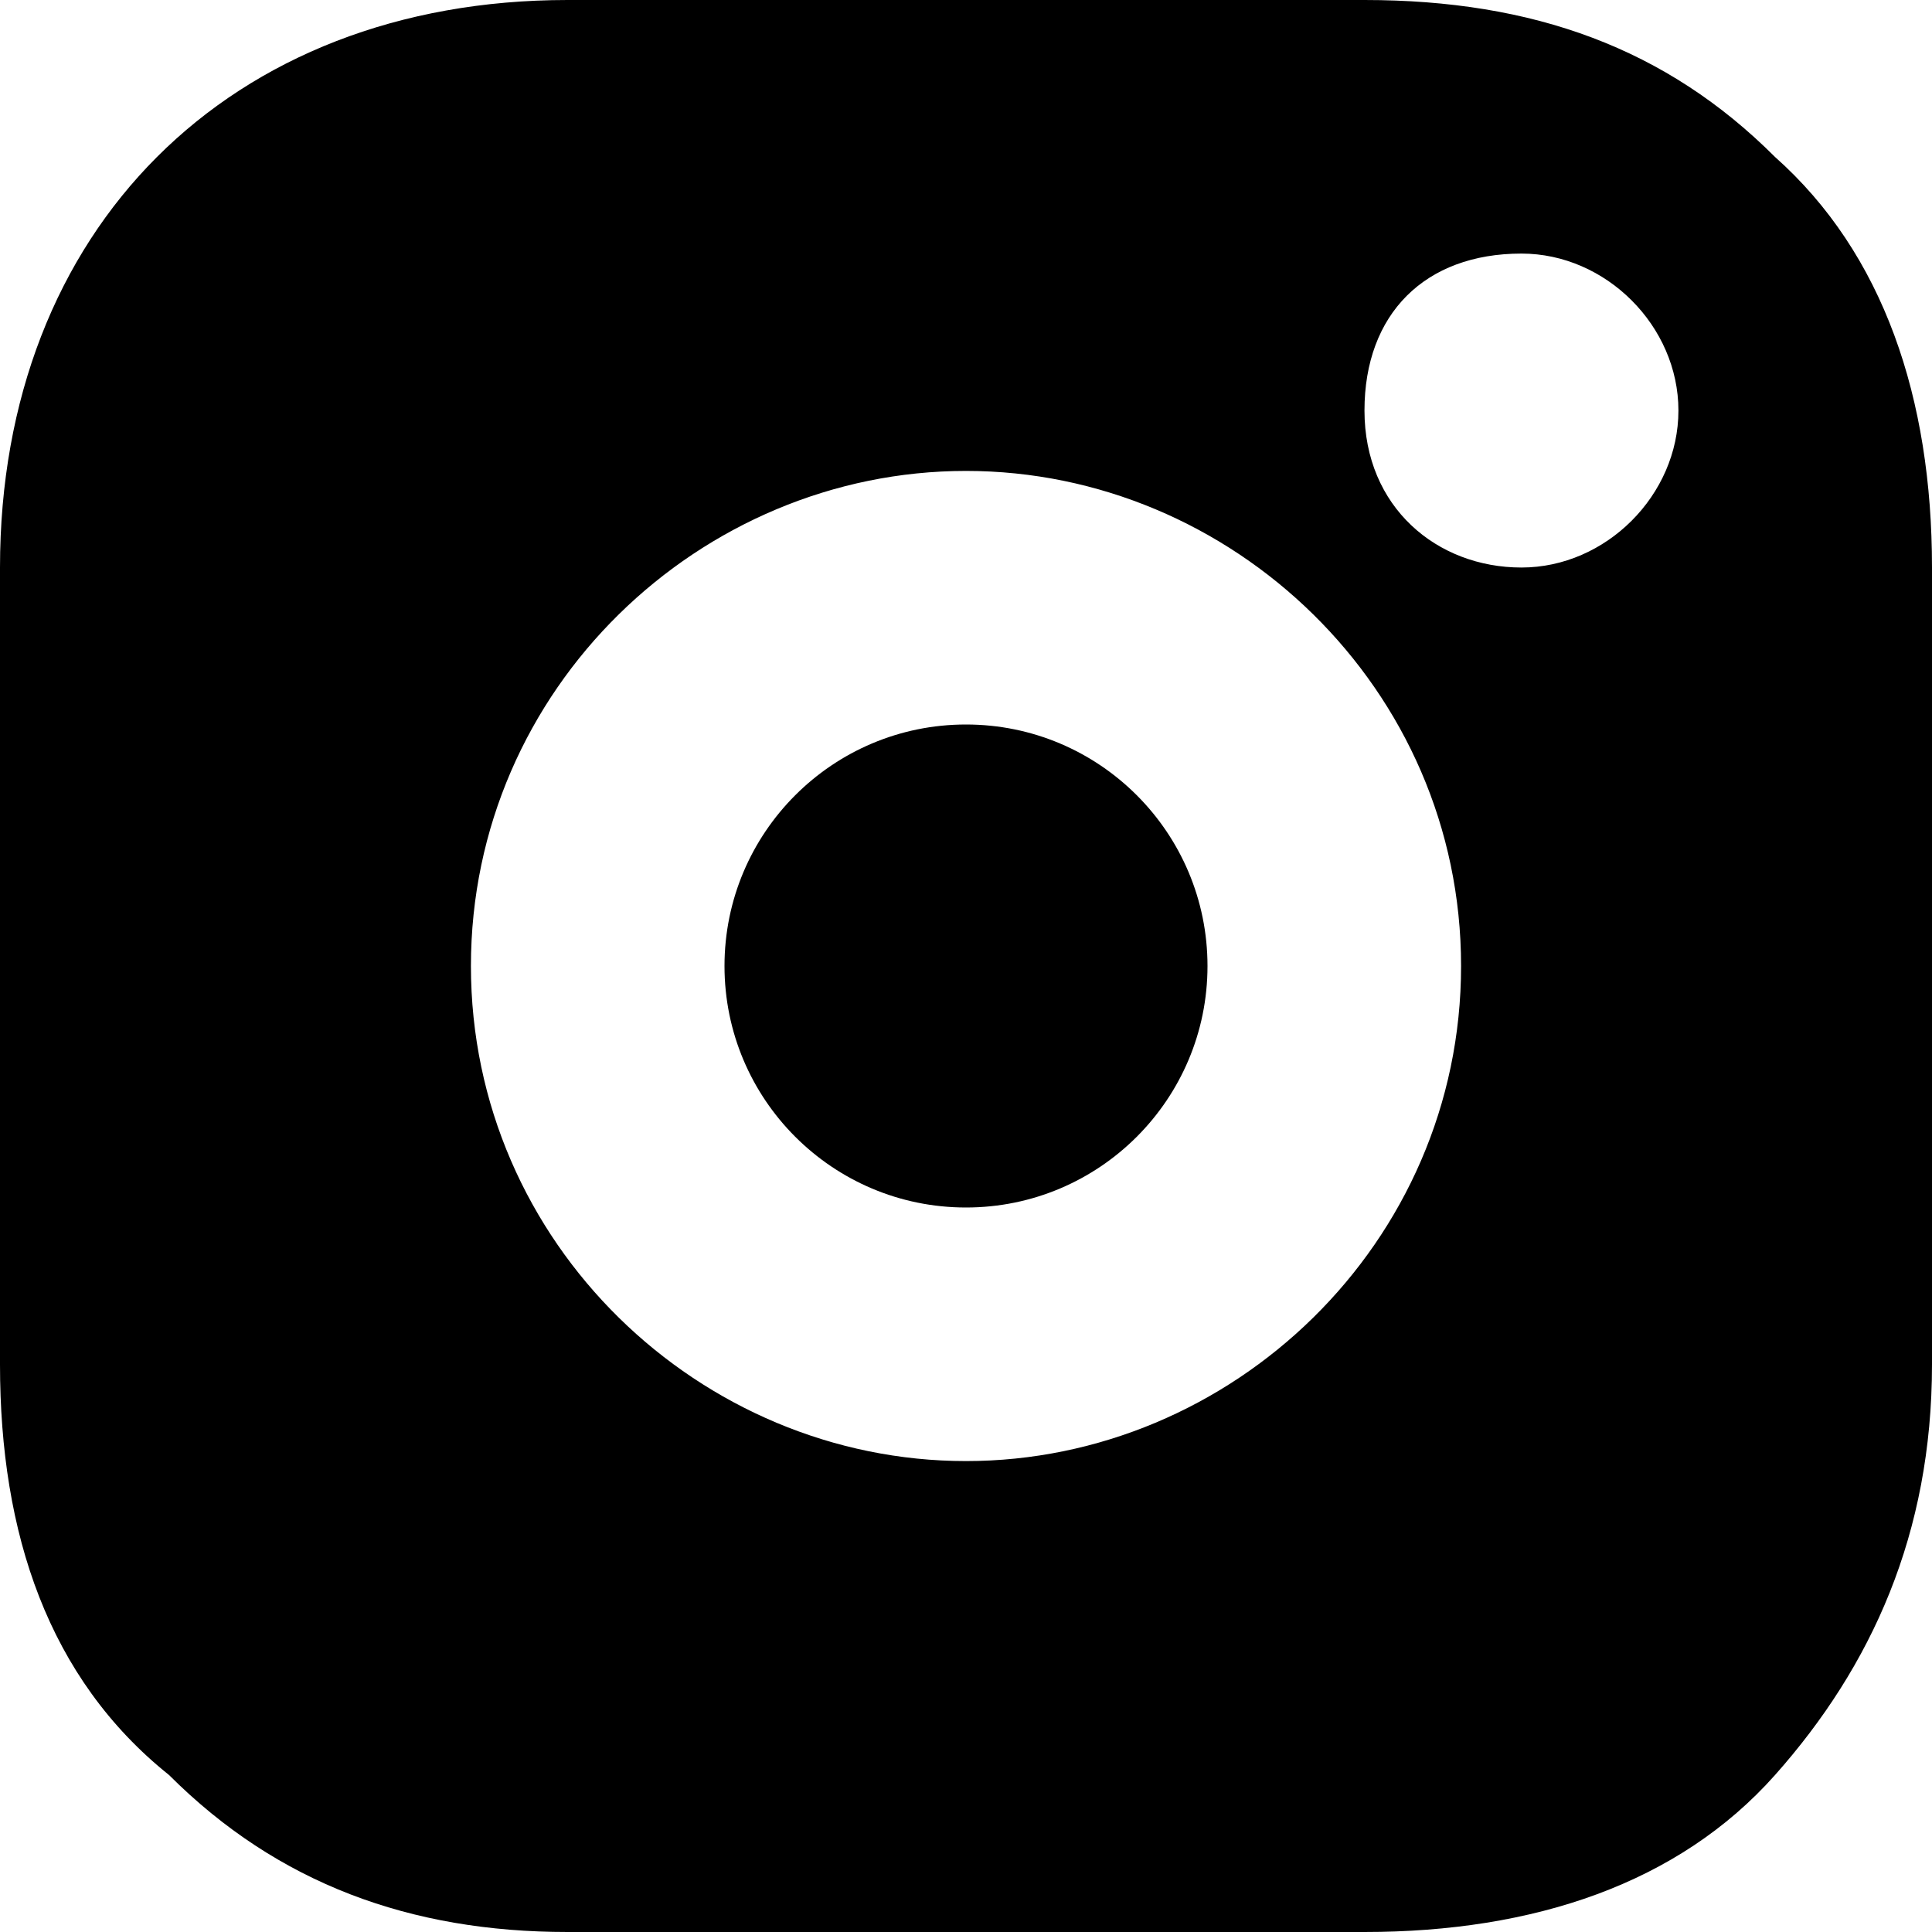
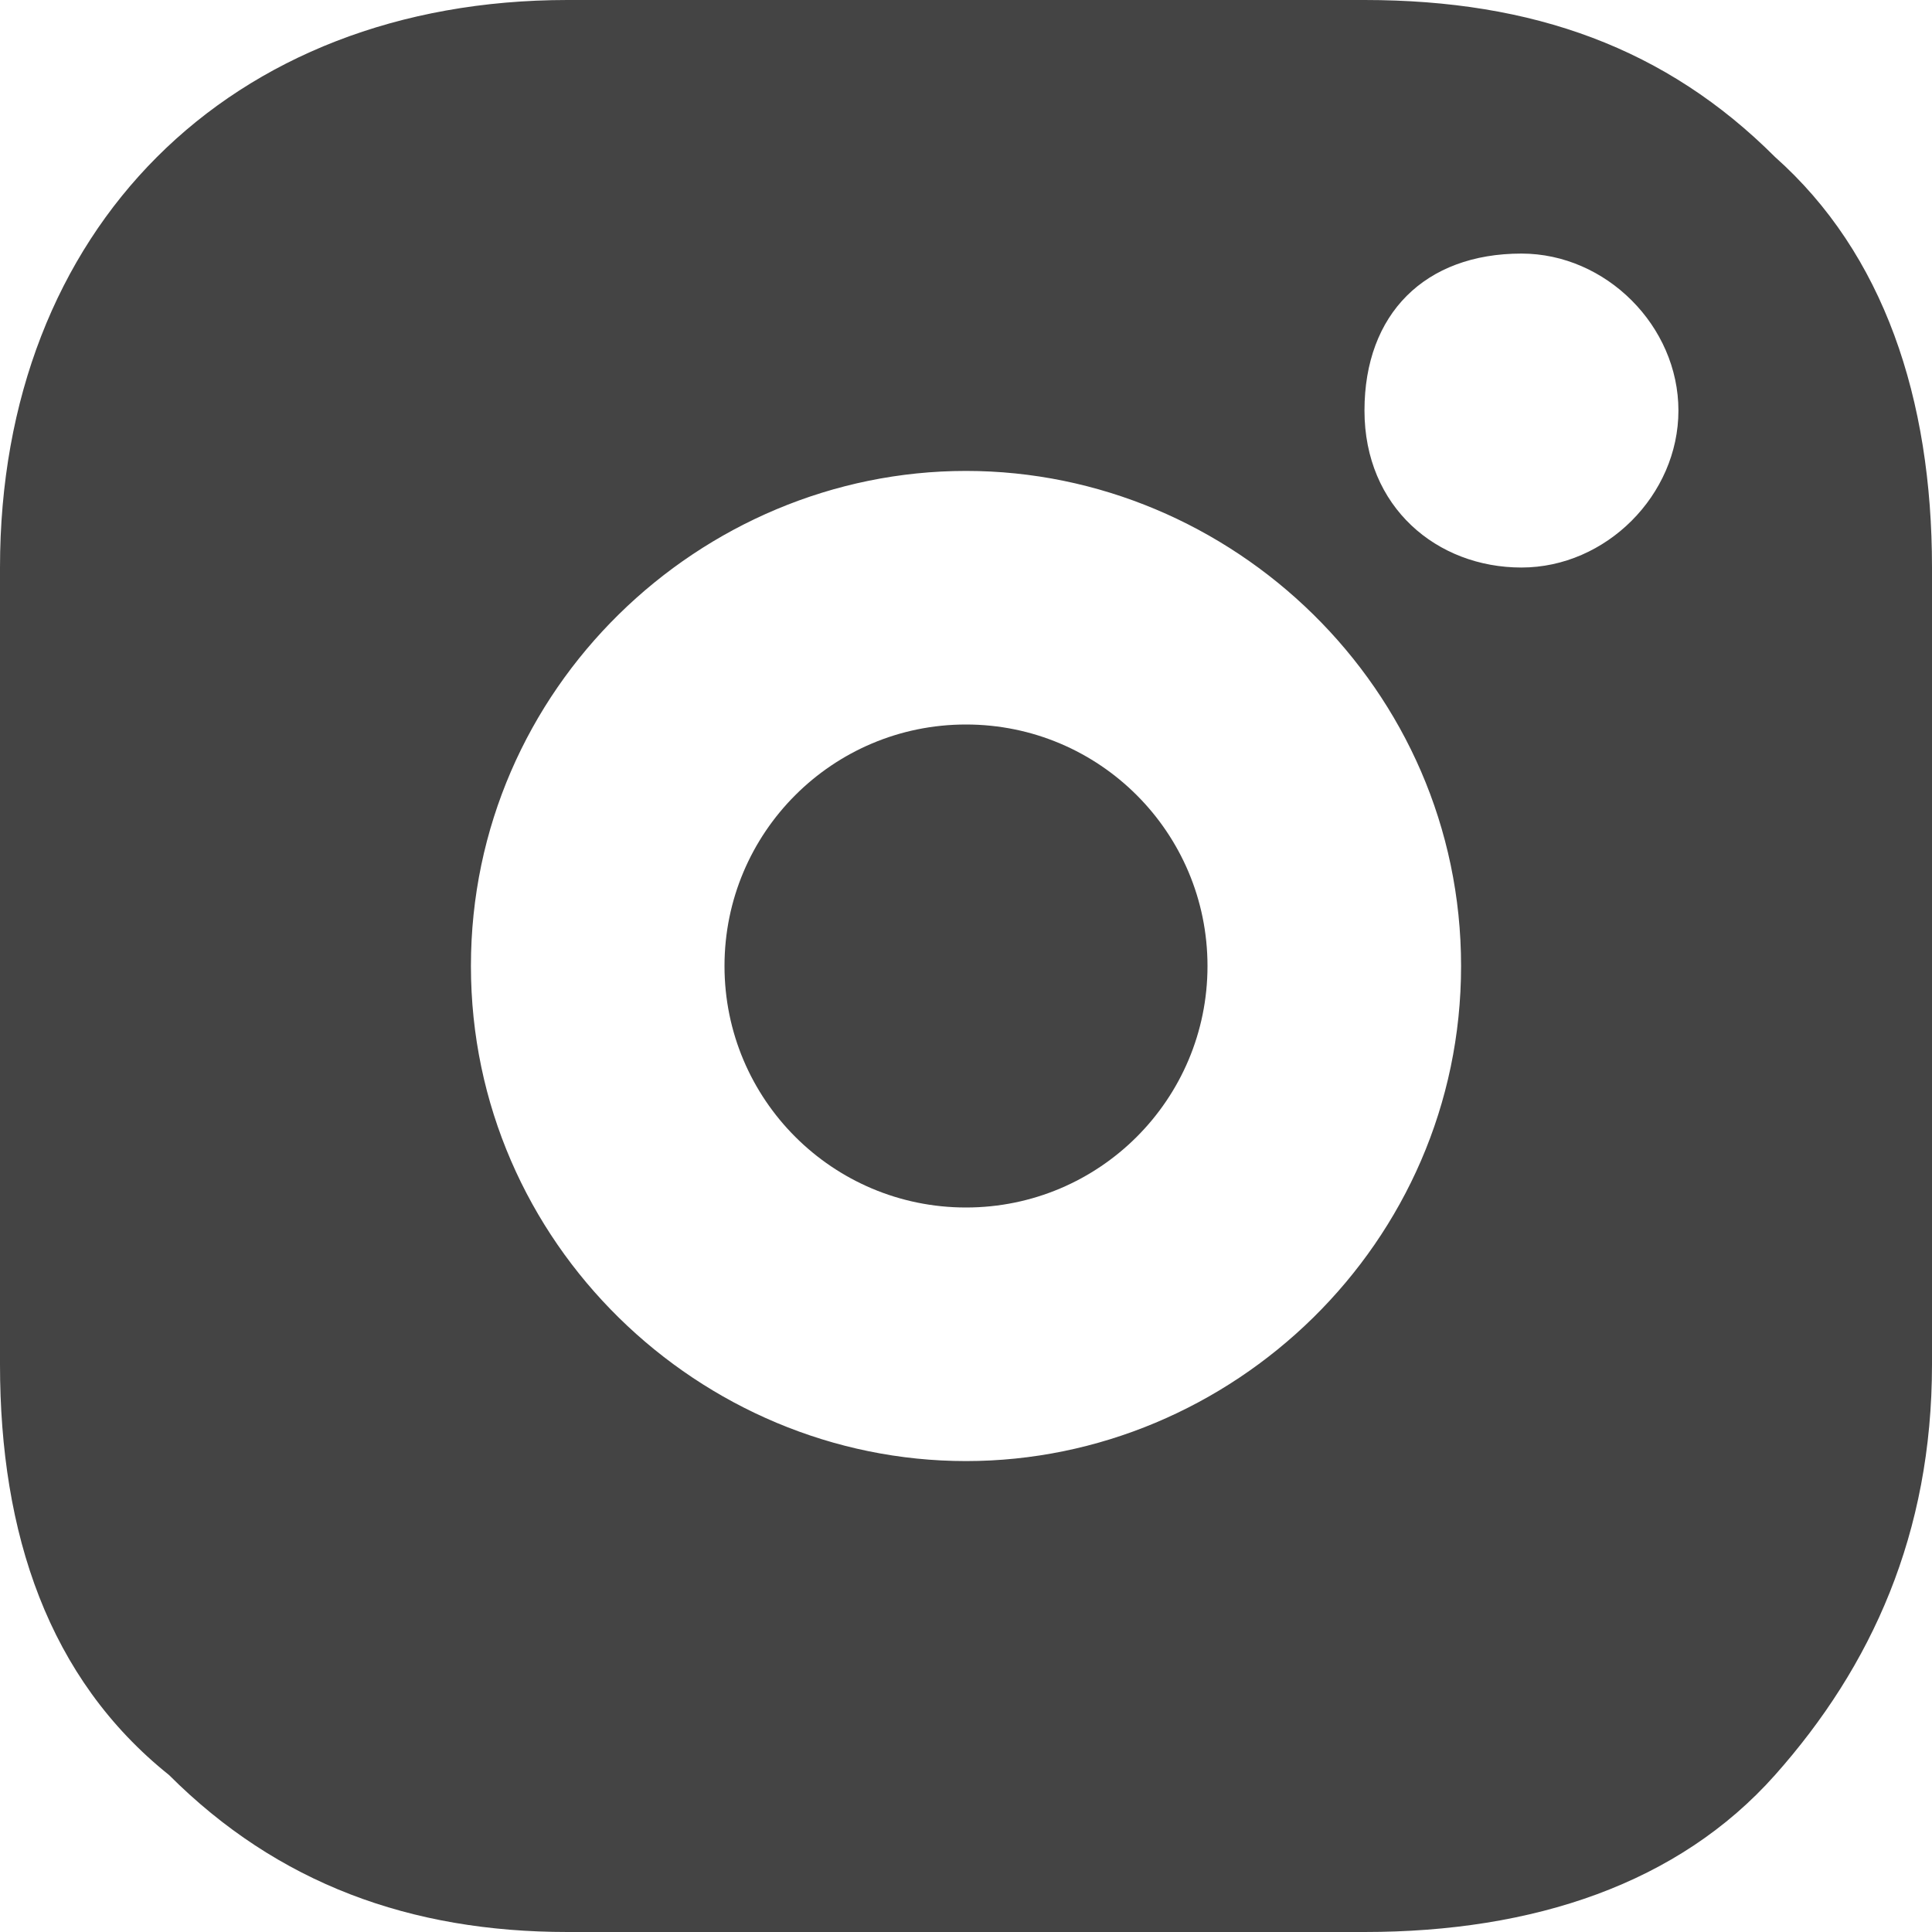
- <svg xmlns="http://www.w3.org/2000/svg" width="16" height="16" fill="none">
-   <path d="M8 10a2 2 0 1 0 0-4 2 2 0 0 0 0 4Z" fill="#000" />
-   <path d="M14.7 1.3c-.9-.9-2-1.3-3.4-1.3H4.7C1.9 0 0 1.9 0 4.7v6.6c0 1.4.4 2.6 1.4 3.4.9.9 2 1.3 3.3 1.3h6.6c1.4 0 2.6-.4 3.4-1.3.8-.9 1.3-2 1.3-3.4V4.7c0-1.4-.4-2.6-1.3-3.4ZM8 12.1c-2.2 0-4.1-1.8-4.1-4.1S5.8 3.9 8 3.9c2.2 0 4.1 1.8 4.1 4.1s-1.9 4.1-4.1 4.1Zm4.6-7.4c-.7 0-1.3-.5-1.3-1.3s.5-1.3 1.3-1.3c.7 0 1.3.6 1.3 1.3 0 .7-.6 1.3-1.3 1.3Z" fill="#000" />
+ <svg xmlns="http://www.w3.org/2000/svg" width="16" height="16" viewBox="0 0 16 16" fill="none">
+   <path d="M8 10C9.105 10 10 9.105 10 8C10 6.895 9.105 6 8 6C6.895 6 6 6.895 6 8C6 9.105 6.895 10 8 10Z" fill="#444444" />
+   <path d="M14.7 1.3C13.8 0.4 12.7 0 11.3 0H4.7C1.9 0 0 1.9 0 4.7V11.3C0 12.7 0.4 13.9 1.4 14.7C2.3 15.6 3.4 16 4.7 16H11.3C12.7 16 13.9 15.6 14.7 14.7C15.5 13.8 16 12.7 16 11.3V4.7C16 3.3 15.6 2.1 14.7 1.3ZM8 12.1C5.8 12.1 3.9 10.3 3.9 8C3.9 5.7 5.8 3.9 8 3.9C10.2 3.9 12.1 5.7 12.1 8C12.1 10.3 10.2 12.1 8 12.1ZM12.6 4.7C11.9 4.7 11.3 4.2 11.3 3.4C11.3 2.6 11.8 2.1 12.6 2.1C13.3 2.1 13.9 2.7 13.9 3.4C13.9 4.1 13.3 4.7 12.6 4.7Z" fill="#444444" />
</svg>
